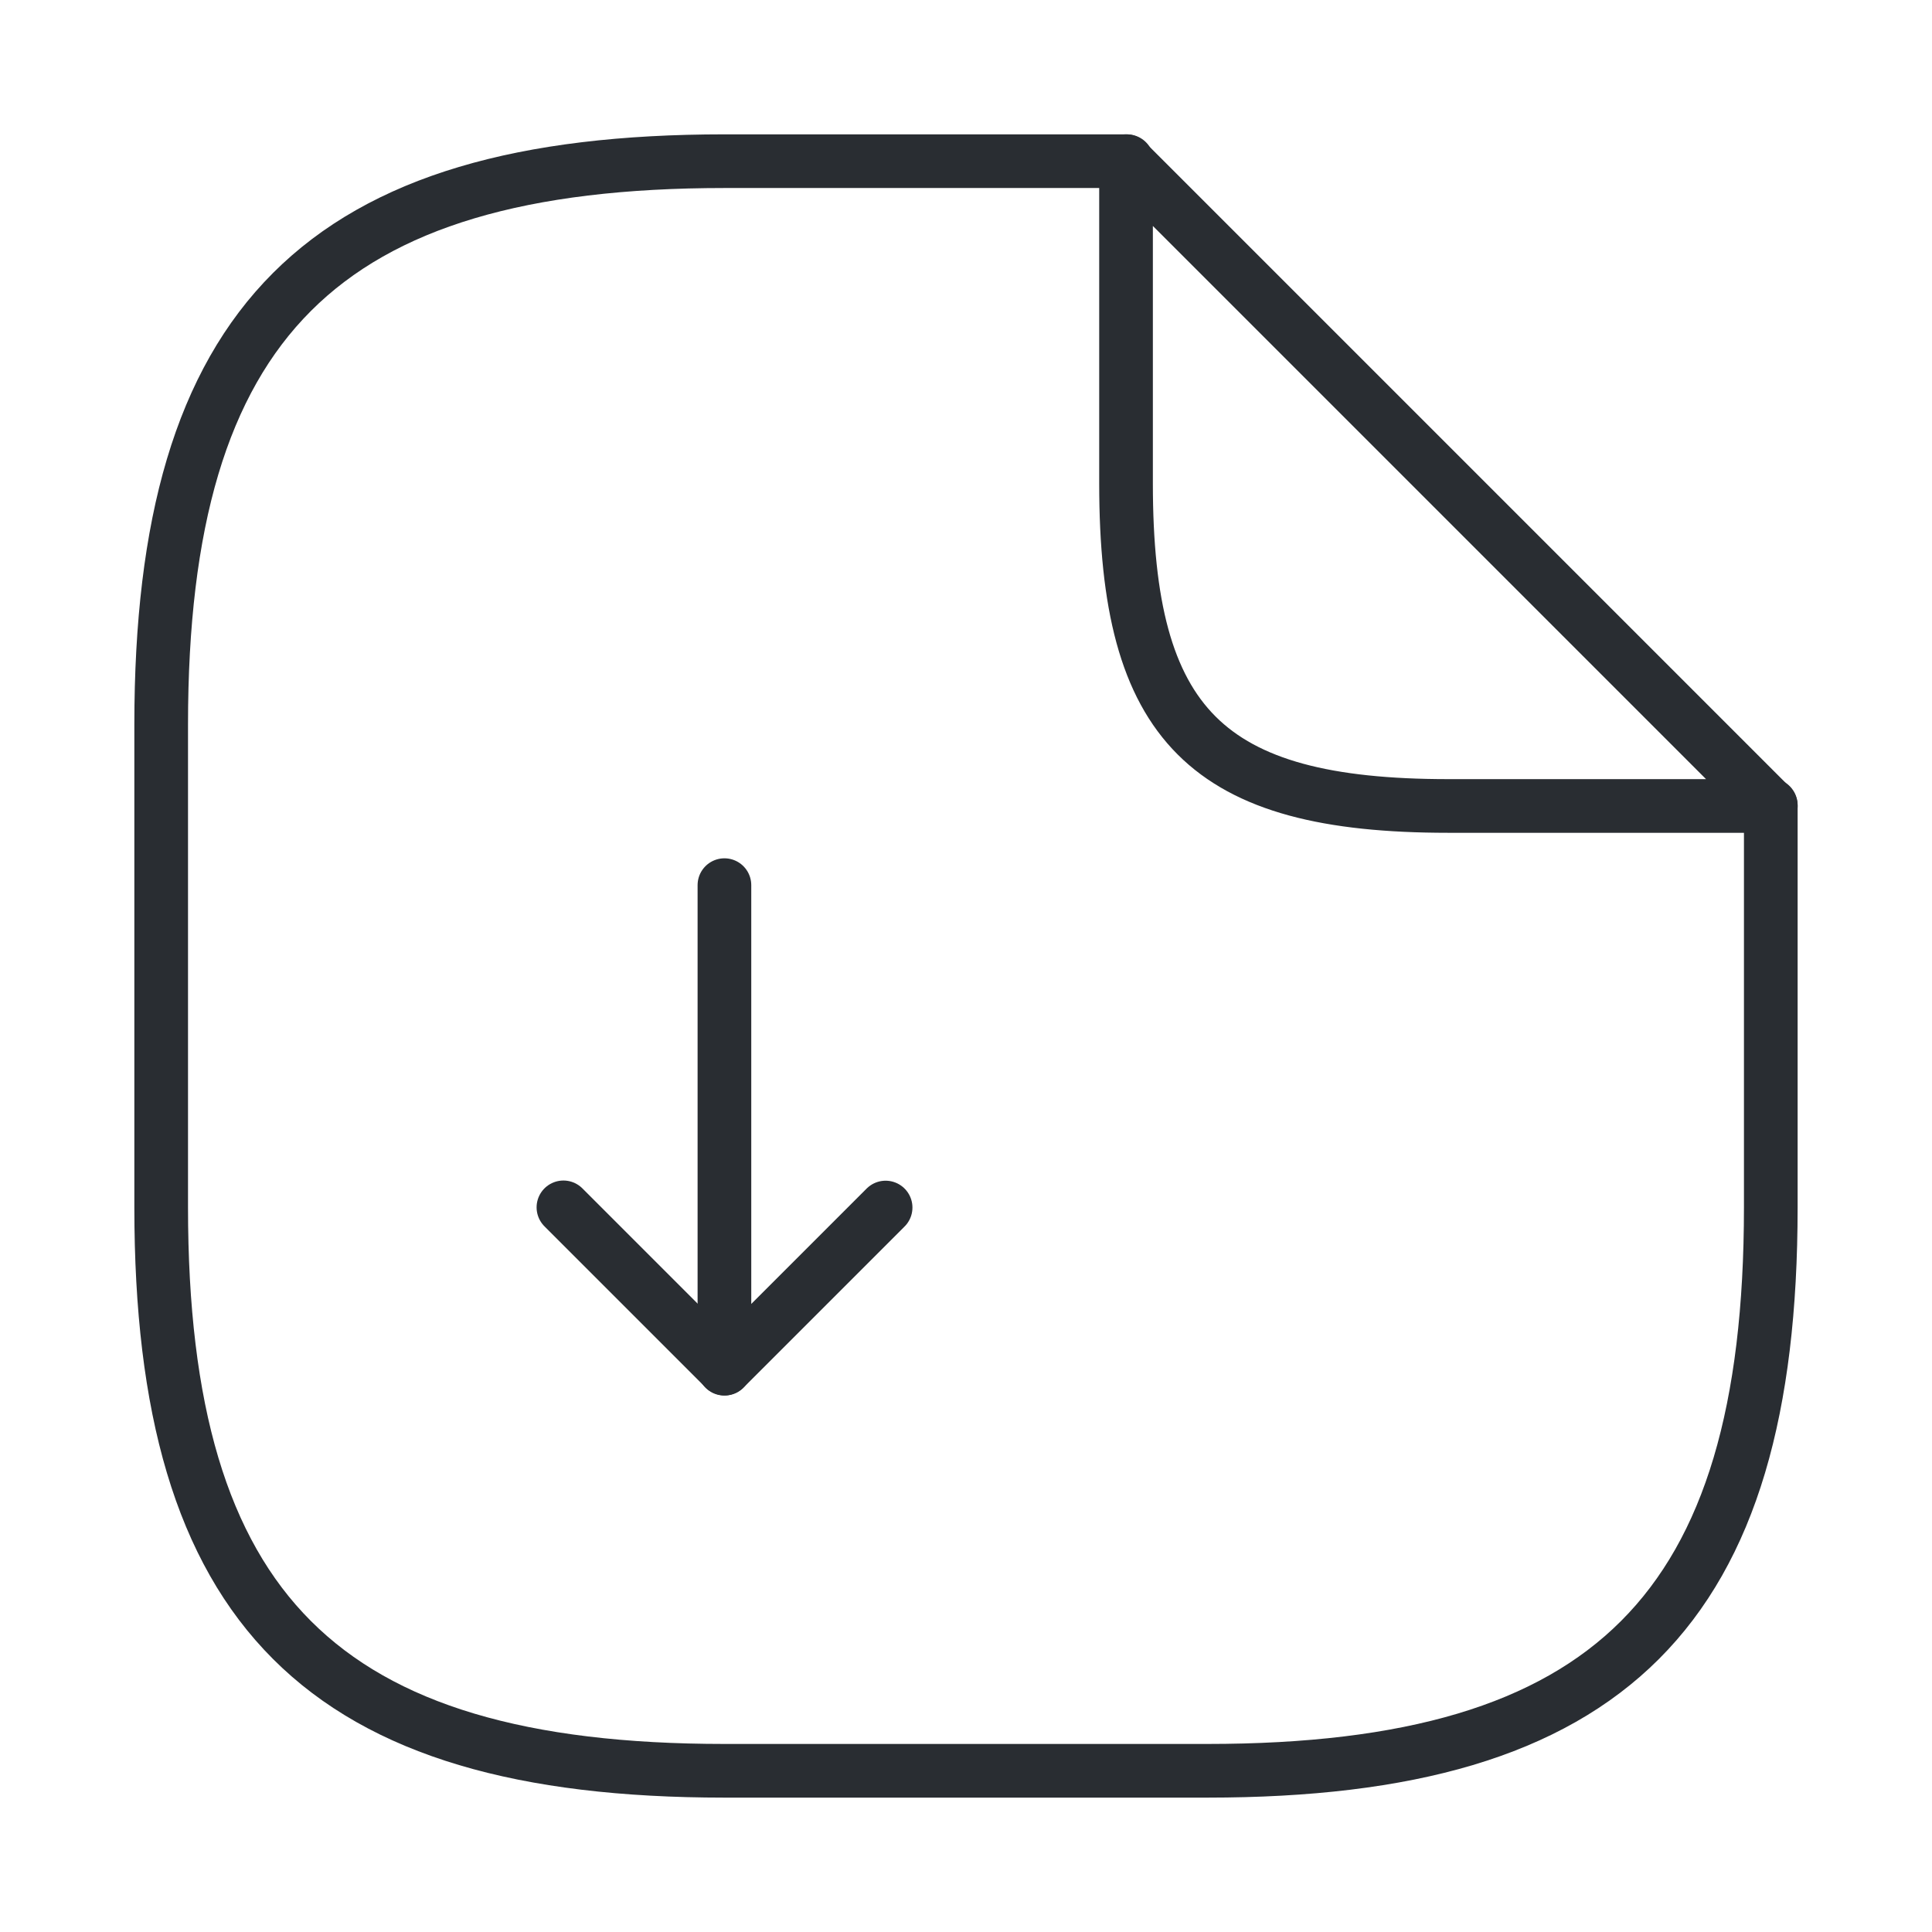
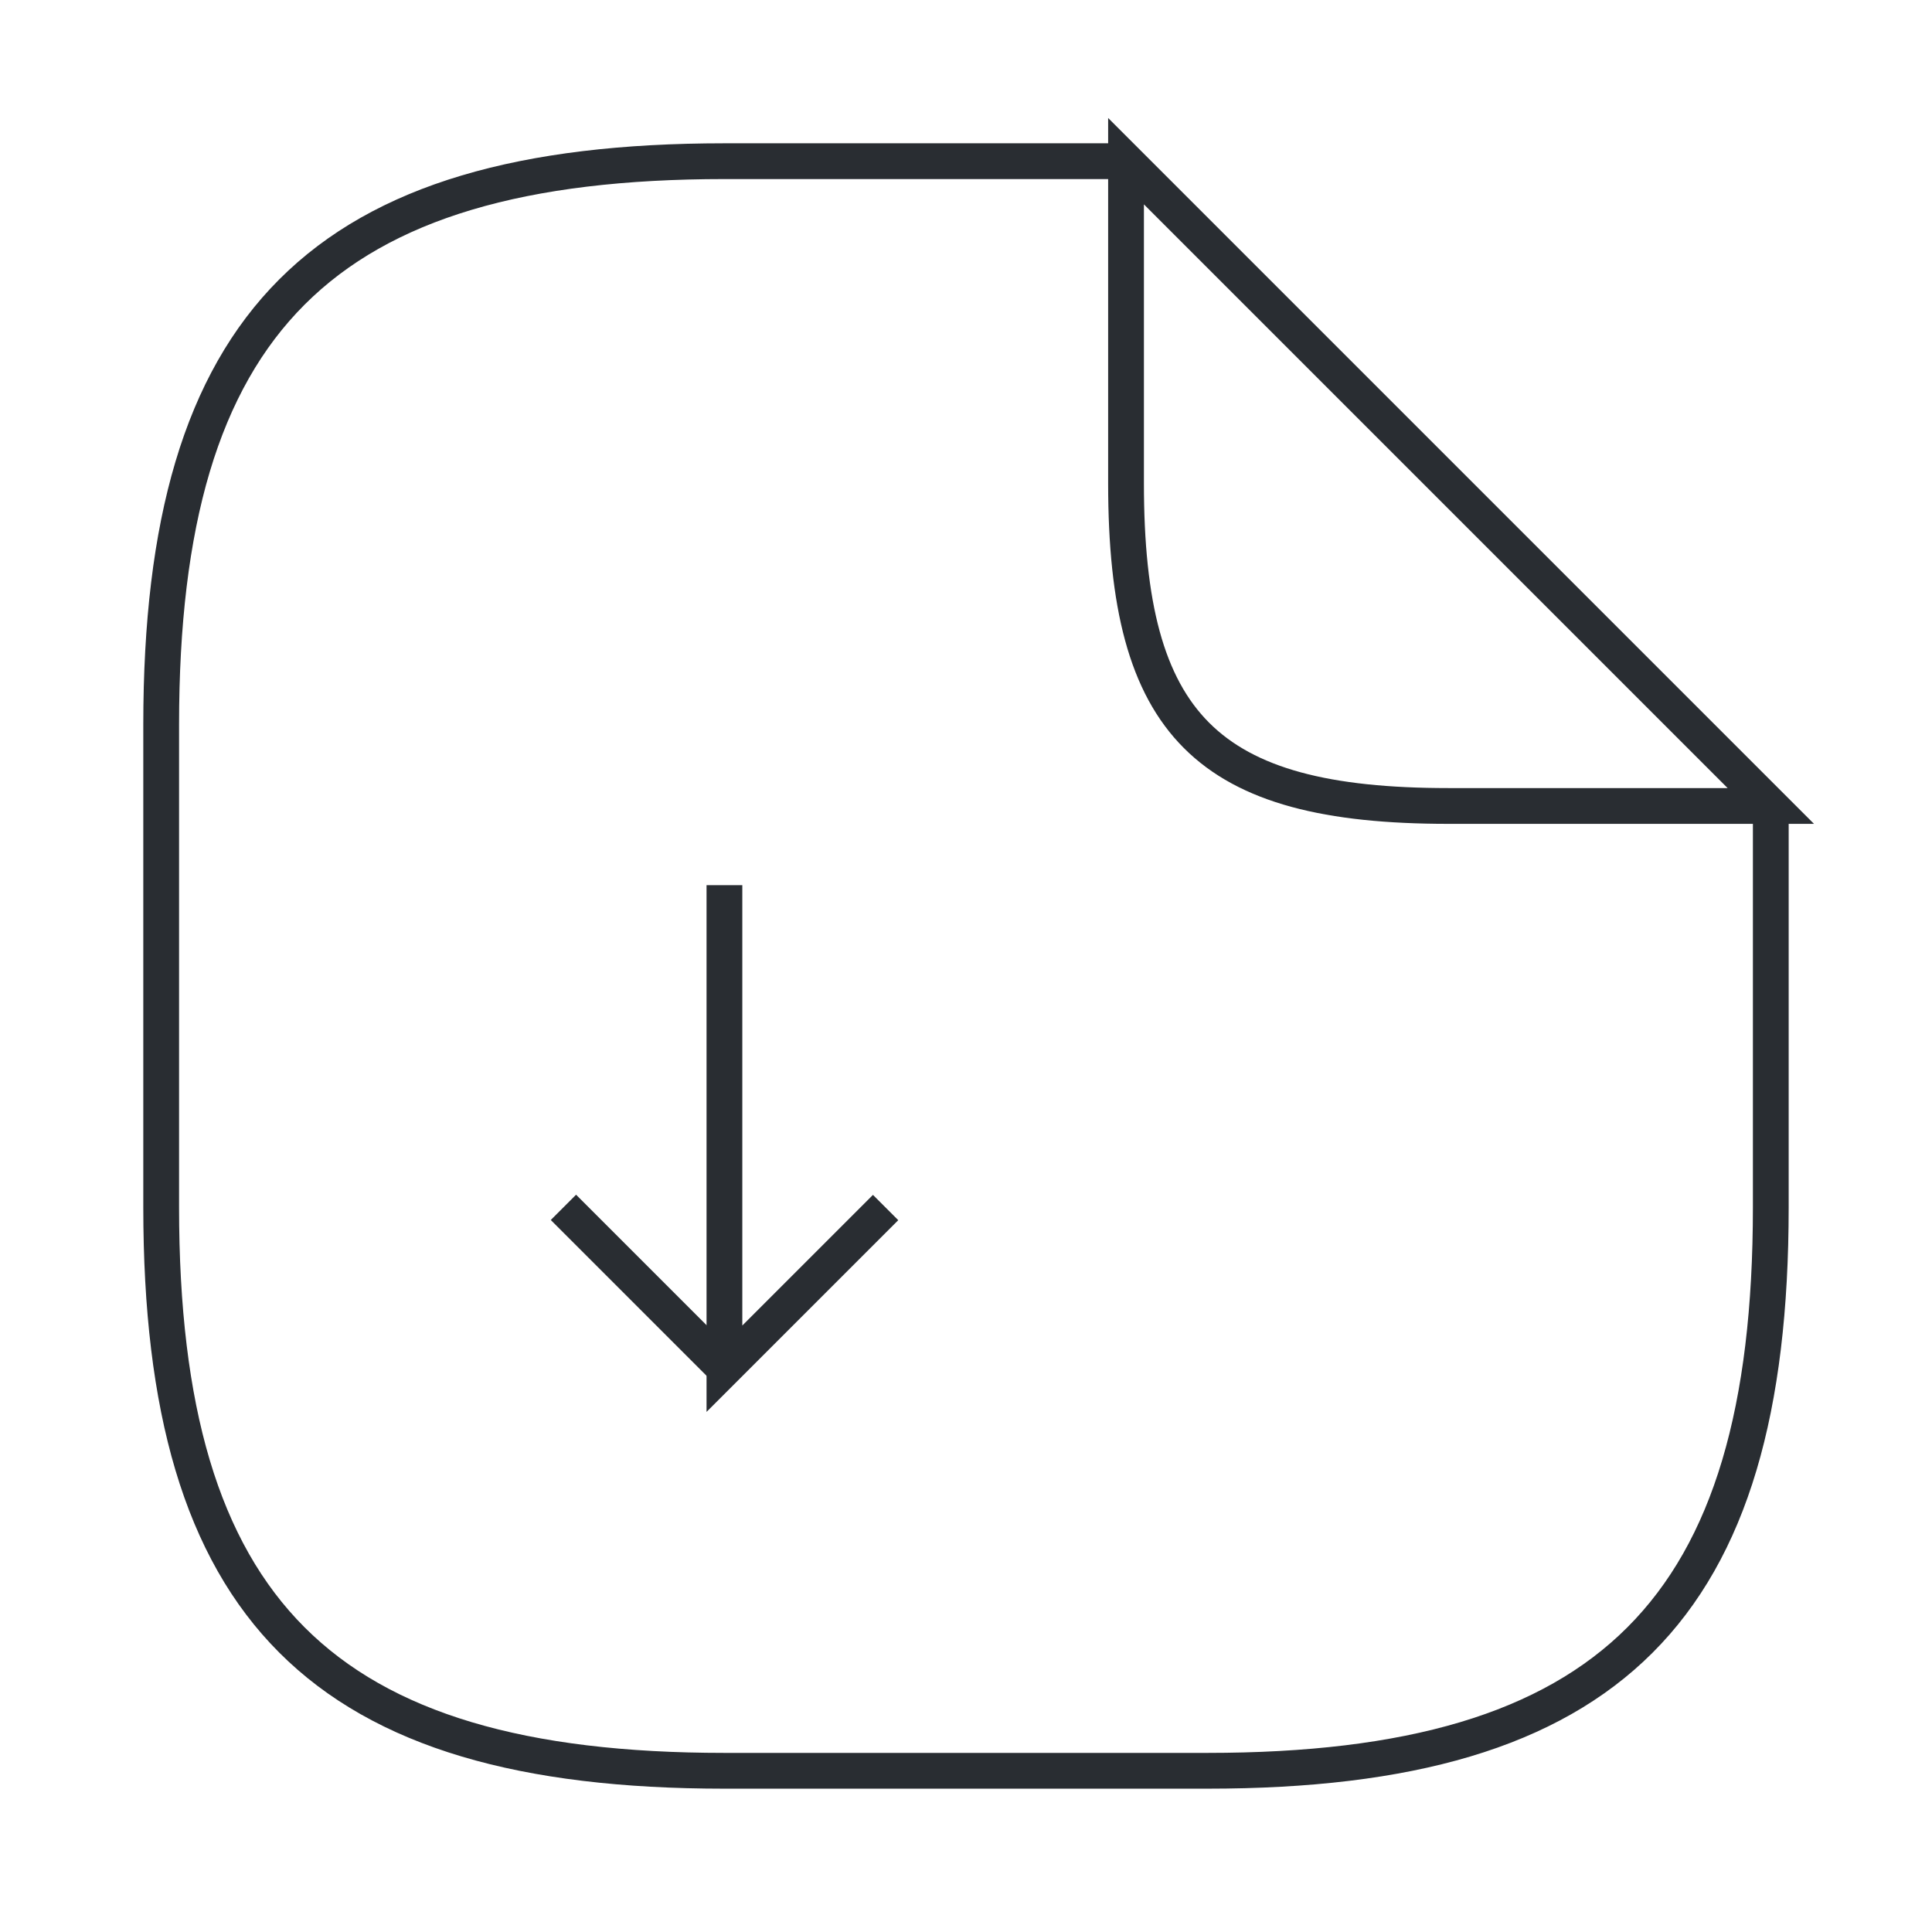
<svg xmlns="http://www.w3.org/2000/svg" id="document-download" width="54" height="54" viewBox="0 0 54 54">
-   <path id="Vector" d="M0,0V13.516L4.505,9.011" transform="translate(20.248 24.74)" fill="none" stroke="#292d32" stroke-linecap="round" stroke-linejoin="round" stroke-width="1.5" />
-   <path id="Vector-2" data-name="Vector" d="M4.505,4.505,0,0" transform="translate(15.748 33.746)" fill="none" stroke="#292d32" stroke-linecap="round" stroke-linejoin="round" stroke-width="1.5" />
-   <path id="Vector-3" data-name="Vector" d="M44.989,18V29.243c0,11.247-4.5,15.746-15.746,15.746h-13.5C4.5,44.989,0,40.49,0,29.243v-13.5C0,4.5,4.5,0,15.746,0H26.994" transform="translate(4.505 4.505)" fill="none" stroke="#292d32" stroke-linecap="round" stroke-linejoin="round" stroke-width="1.5" />
-   <path id="Vector-4" data-name="Vector" d="M18.022,18.022H9.011C2.253,18.022,0,15.769,0,9.011V0Z" transform="translate(31.473 4.505)" fill="none" stroke="#292d32" stroke-linecap="round" stroke-linejoin="round" stroke-width="1.5" />
+   <path id="Vector" d="M0,0V13.516L4.505,9.011" transform="translate(20.248 24.74)" fill="none" stroke="#292d32" strokeLinecap="round" strokeLinejoin="round" strokeWidth="1.5" />
+   <path id="Vector-2" data-name="Vector" d="M4.505,4.505,0,0" transform="translate(15.748 33.746)" fill="none" stroke="#292d32" strokeLinecap="round" strokeLinejoin="round" strokeWidth="1.5" />
+   <path id="Vector-3" data-name="Vector" d="M44.989,18V29.243c0,11.247-4.5,15.746-15.746,15.746h-13.5C4.5,44.989,0,40.49,0,29.243v-13.5C0,4.5,4.5,0,15.746,0H26.994" transform="translate(4.505 4.505)" fill="none" stroke="#292d32" strokeLinecap="round" strokeLinejoin="round" strokeWidth="1.5" />
+   <path id="Vector-4" data-name="Vector" d="M18.022,18.022H9.011C2.253,18.022,0,15.769,0,9.011V0Z" transform="translate(31.473 4.505)" fill="none" stroke="#292d32" strokeLinecap="round" strokeLinejoin="round" strokeWidth="1.5" />
  <path id="Vector-5" data-name="Vector" d="M0,0H54V54H0Z" fill="none" opacity="0" />
</svg>
